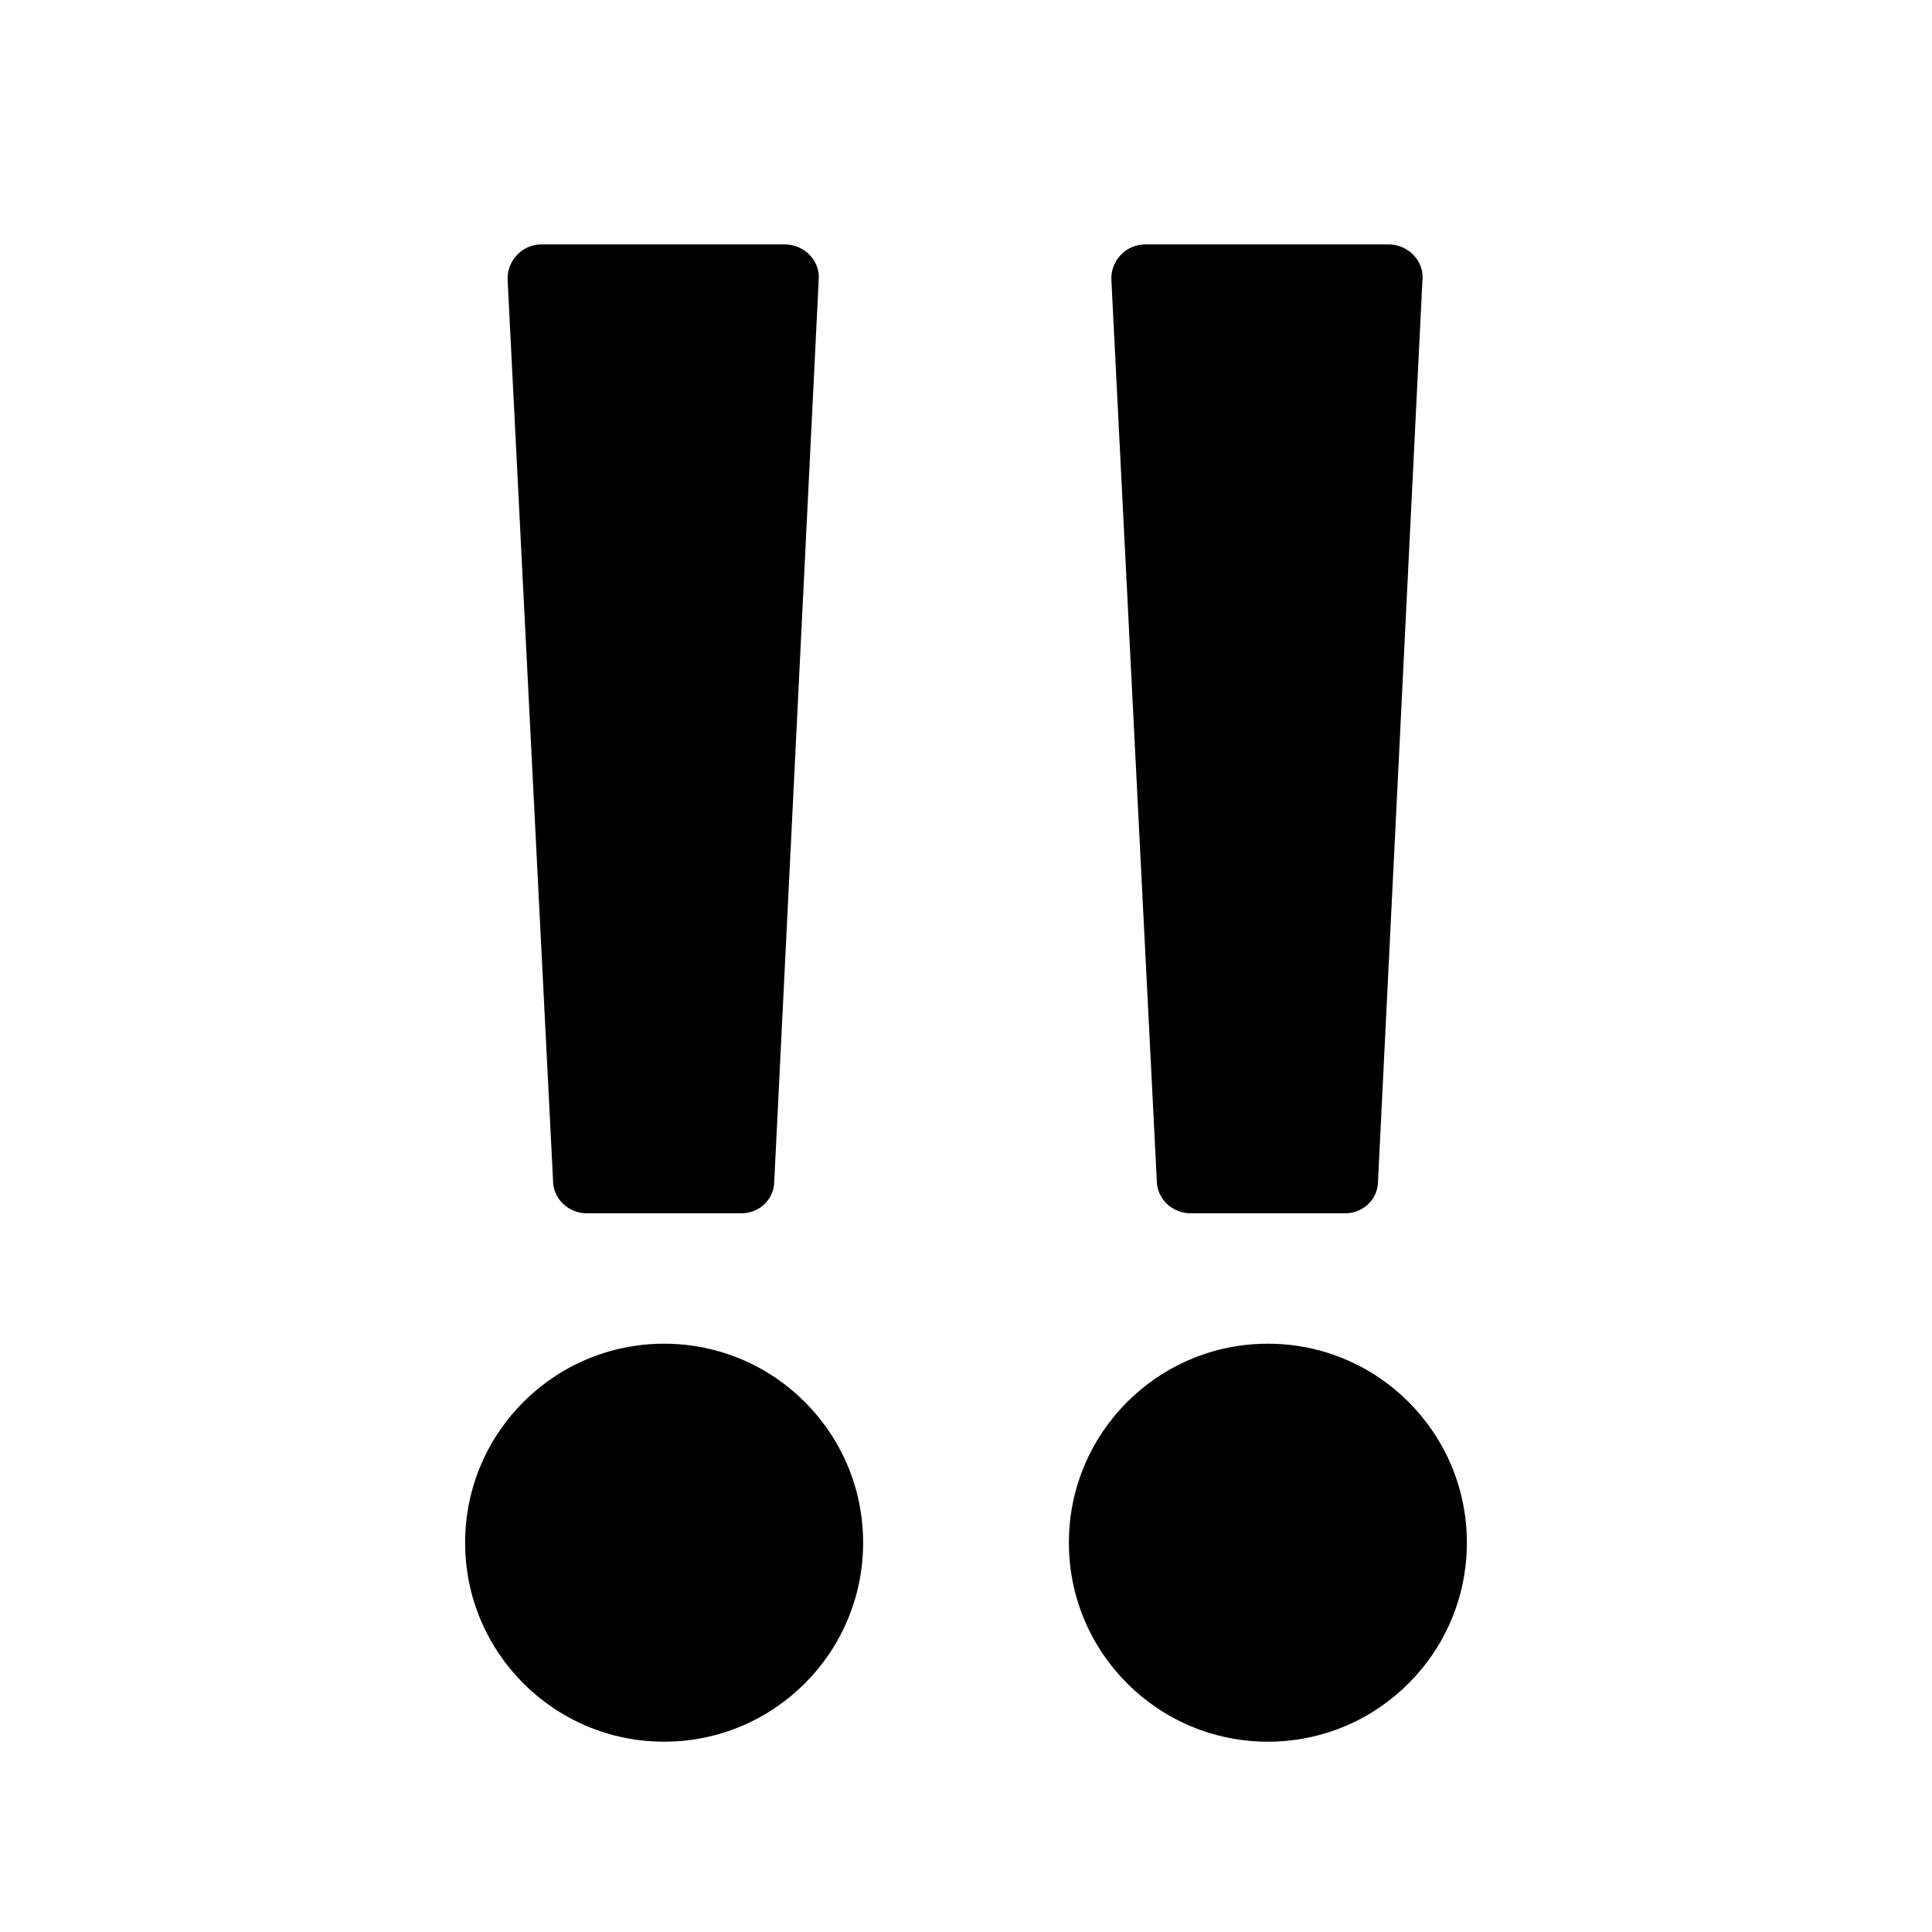
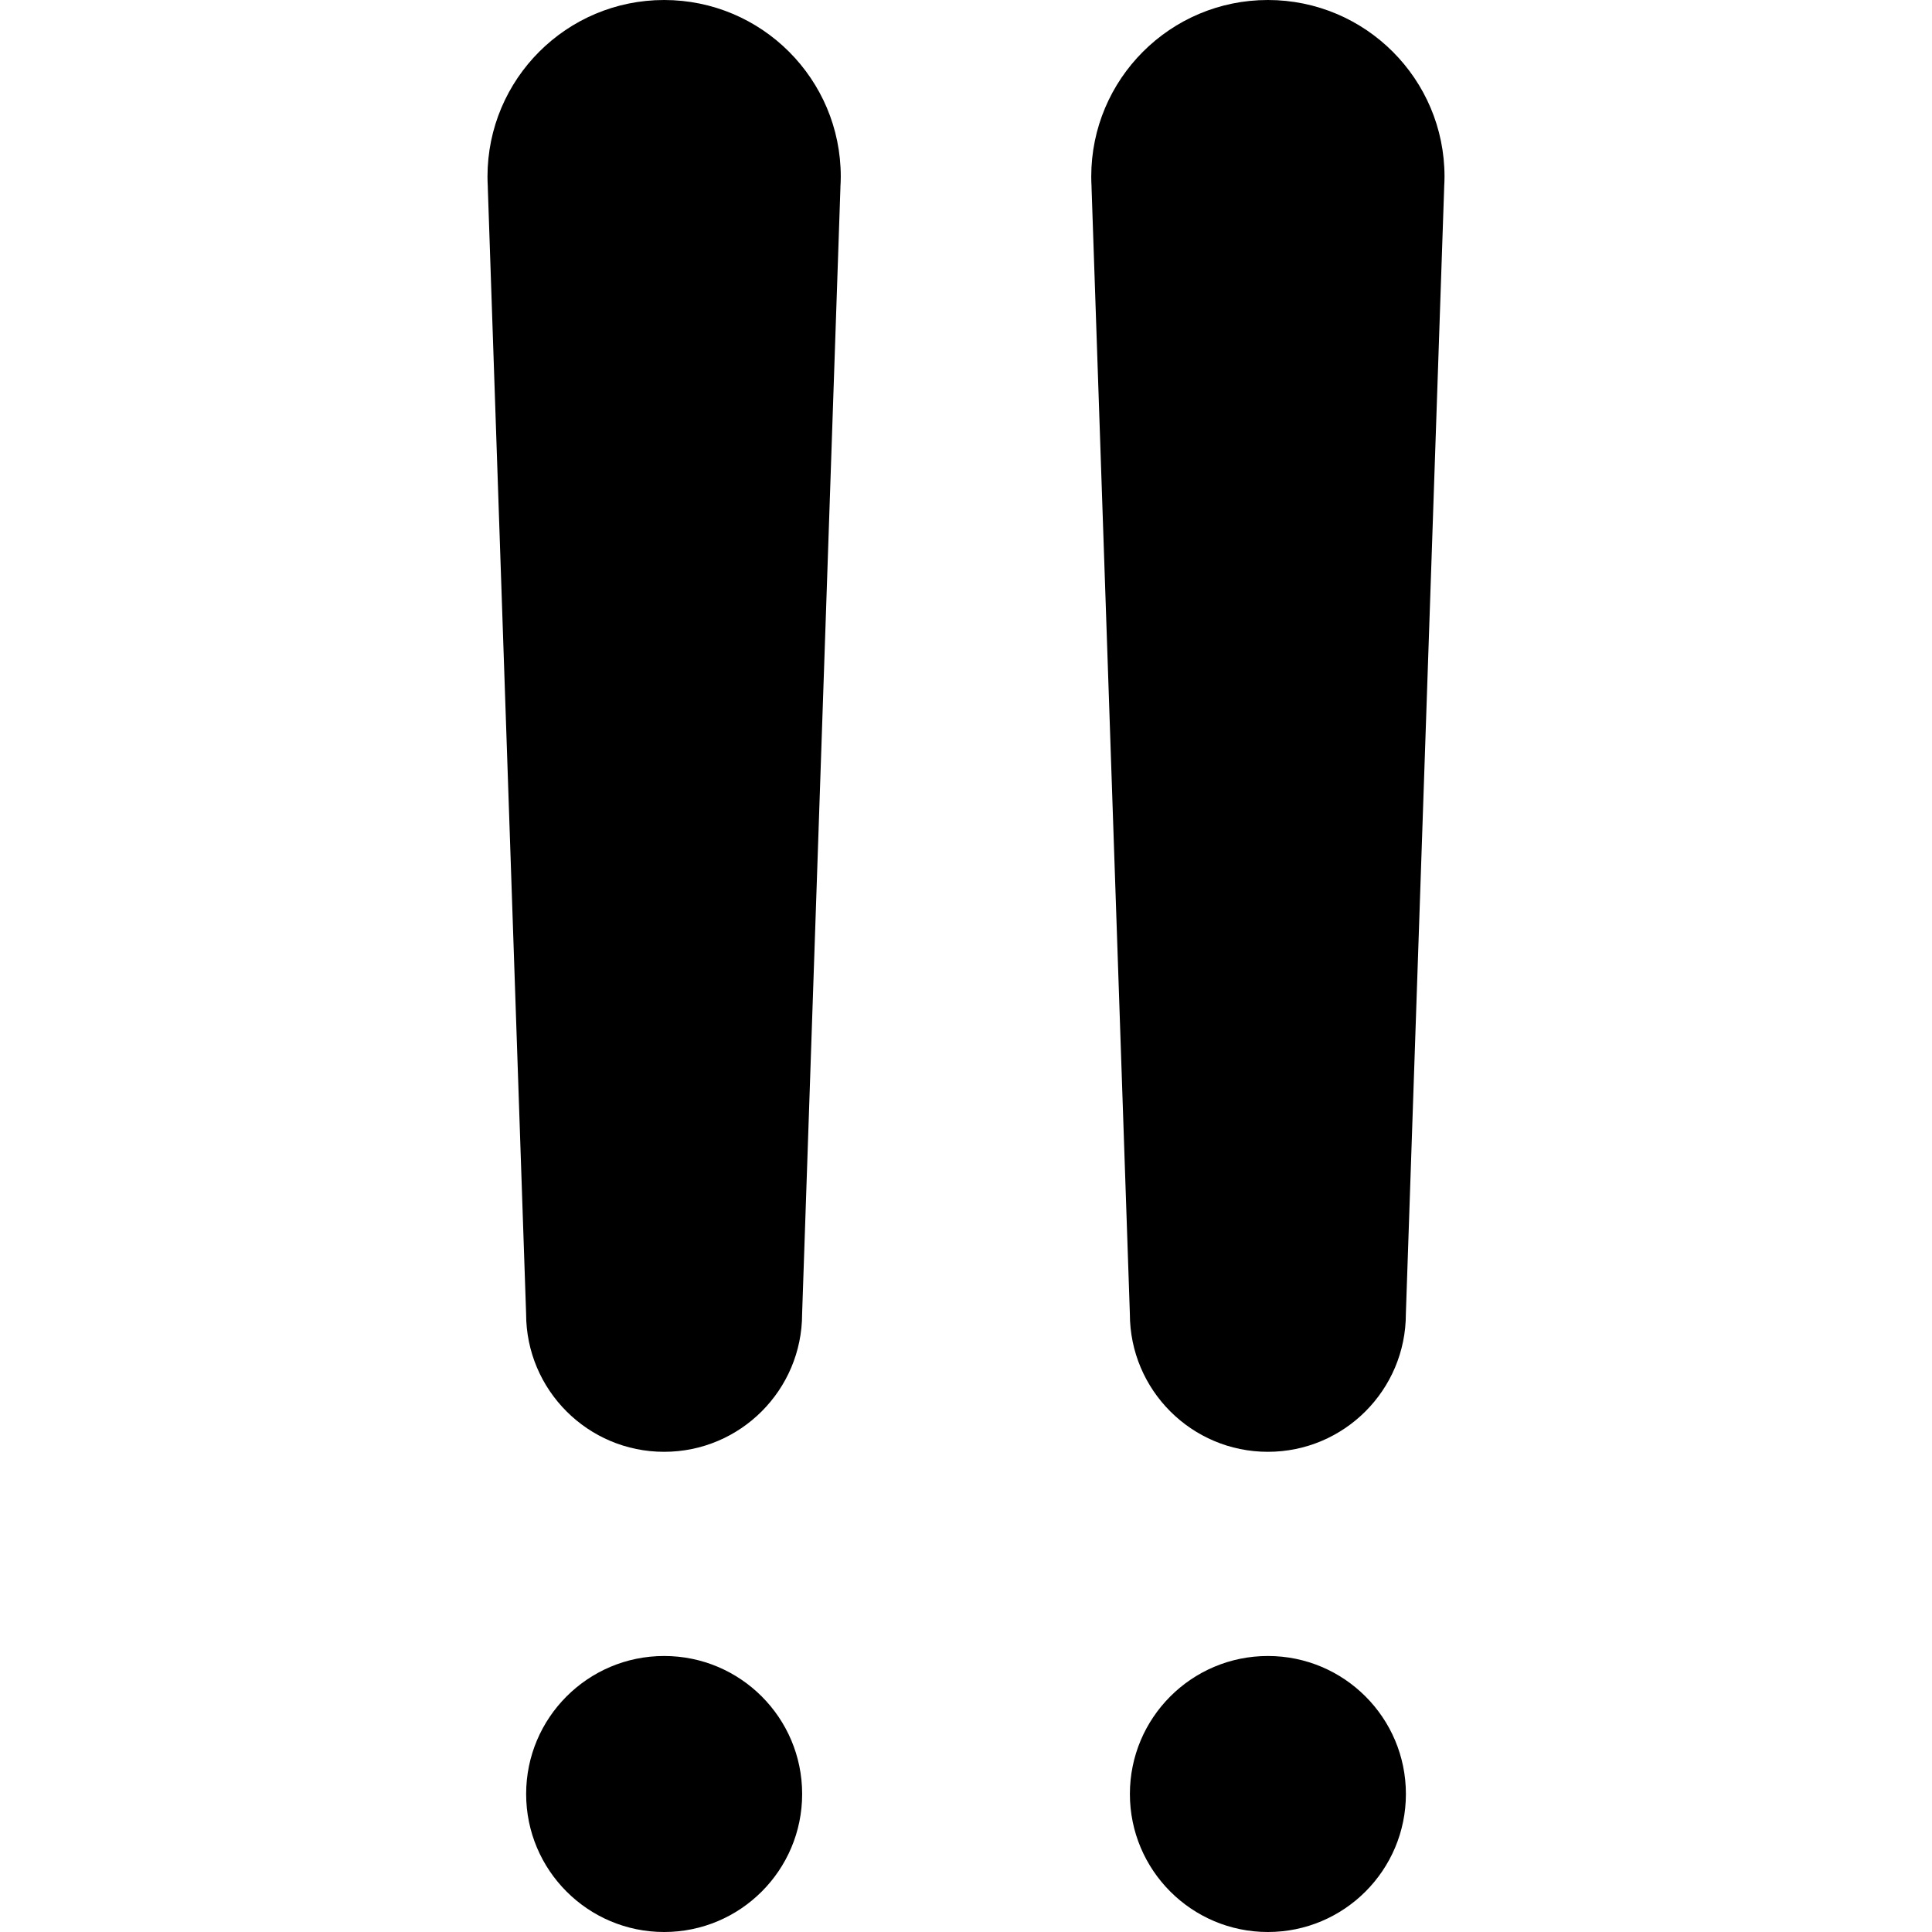
- <svg xmlns="http://www.w3.org/2000/svg" viewBox="0 0 1024 1024">
-   <g fill="currentColor" transform="translate(-160 0)">
-     <path d="M552.96 643.072H471.04c-9.728 0-17.92-7.68-17.92-17.408L429.056 148.48c-0.512-10.24 7.68-18.944 17.92-18.944h129.024c10.24 0 18.944 8.704 17.92 18.944l-23.552 477.696c0 9.216-7.68 16.896-17.408 16.896z" />
-     <path d="M512 817.664m-105.472 0a105.472 105.472 0 1 0 210.944 0 105.472 105.472 0 1 0-210.944 0Z" />
-   </g>
-   <g fill="currentColor" transform="translate(160 0)">
-     <path d="M552.96 643.072H471.04c-9.728 0-17.92-7.68-17.92-17.408L429.056 148.48c-0.512-10.24 7.68-18.944 17.92-18.944h129.024c10.24 0 18.944 8.704 17.92 18.944l-23.552 477.696c0 9.216-7.68 16.896-17.408 16.896z" />
-     <path d="M512 817.664m-105.472 0a105.472 105.472 0 1 0 210.944 0 105.472 105.472 0 1 0-210.944 0Z" />
-   </g>
+ <svg xmlns="http://www.w3.org/2000/svg" viewBox="0 0 1024 1024" fill="currentColor">
+   <defs>
+     <path id="bang" d="M438.867 950.856c0 40.39 32.754 73.144 73.145 73.144 40.39 0 73.144-32.754 73.144-73.144 0-40.39-32.754-73.145-73.144-73.145-40.41 0-73.145 32.754-73.145 73.145zM605.625 93.613C605.625 41.913 563.71 0 511.992 0S418.38 41.914 418.38 93.613c0 1.875 0.078 3.73 0.176 5.586h-0.02l20.313 597.146c0 40.39 32.754 73.144 73.144 73.144s73.144-32.754 73.144-73.144L605.45 99.199h-0.02c0.118-1.856 0.196-3.711 0.196-5.586z" />
+   </defs>
+   <use href="#bang" x="-160" />
+   <use href="#bang" x="160" />
</svg>
